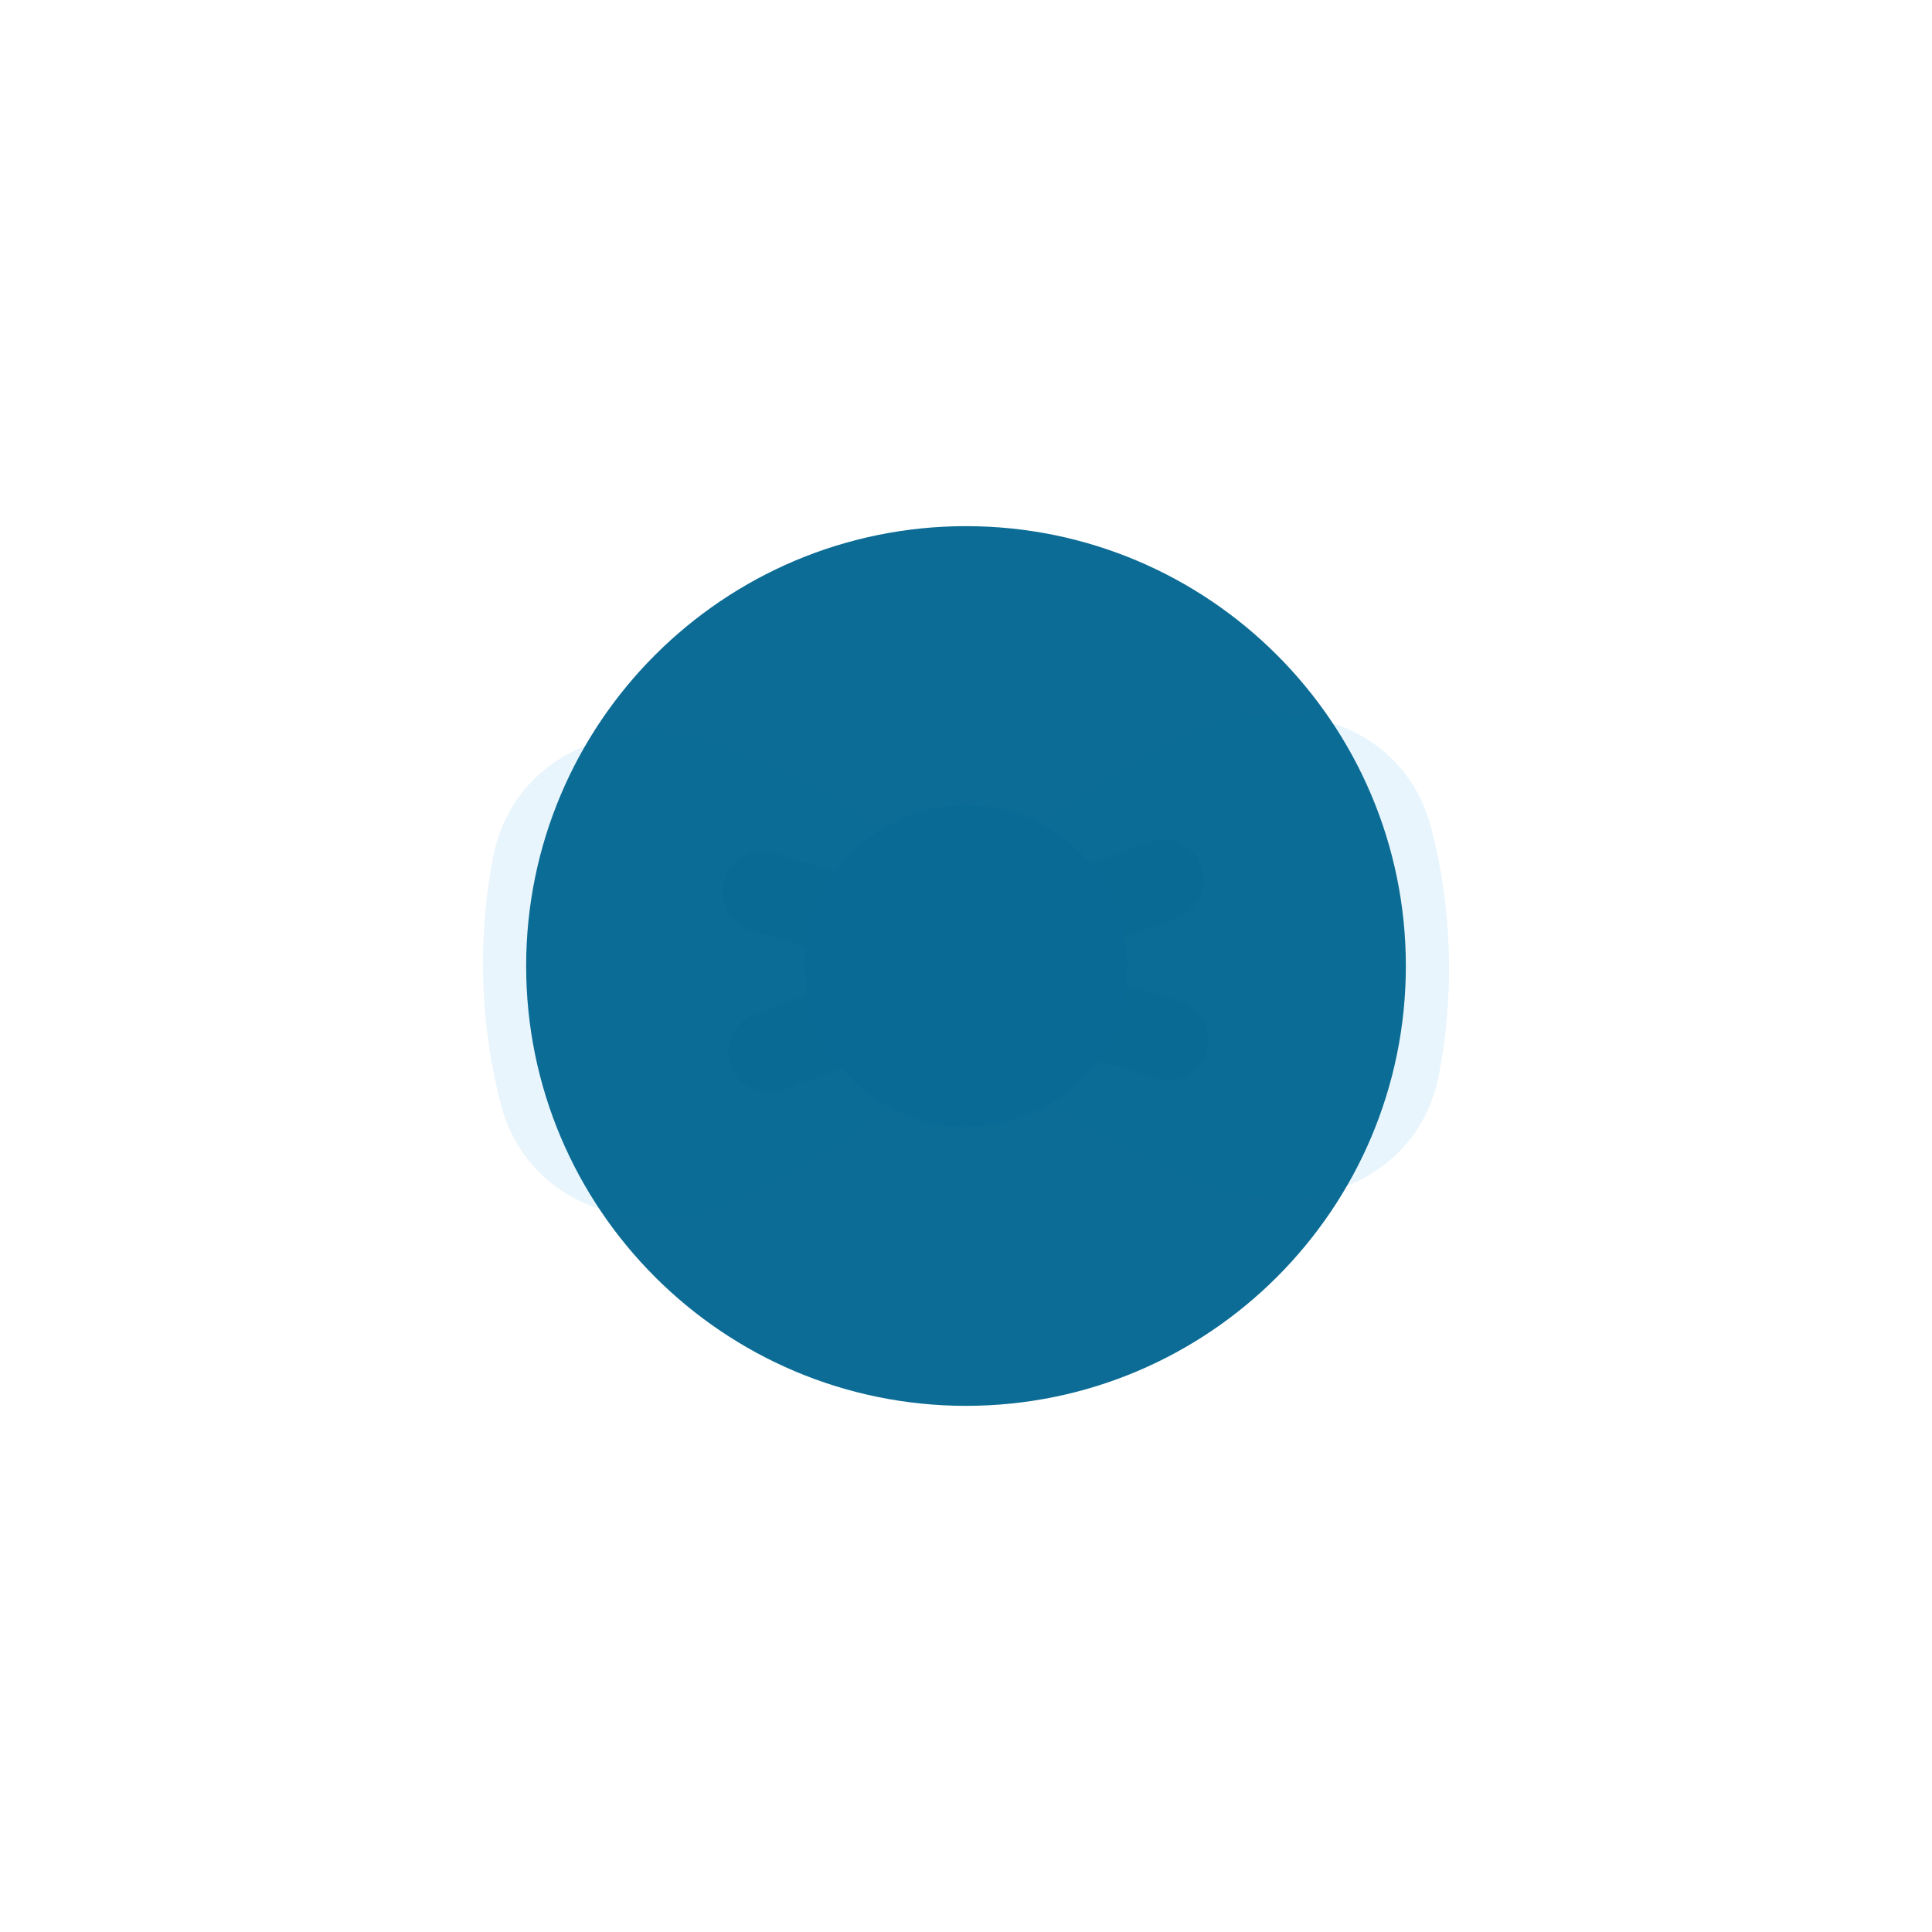
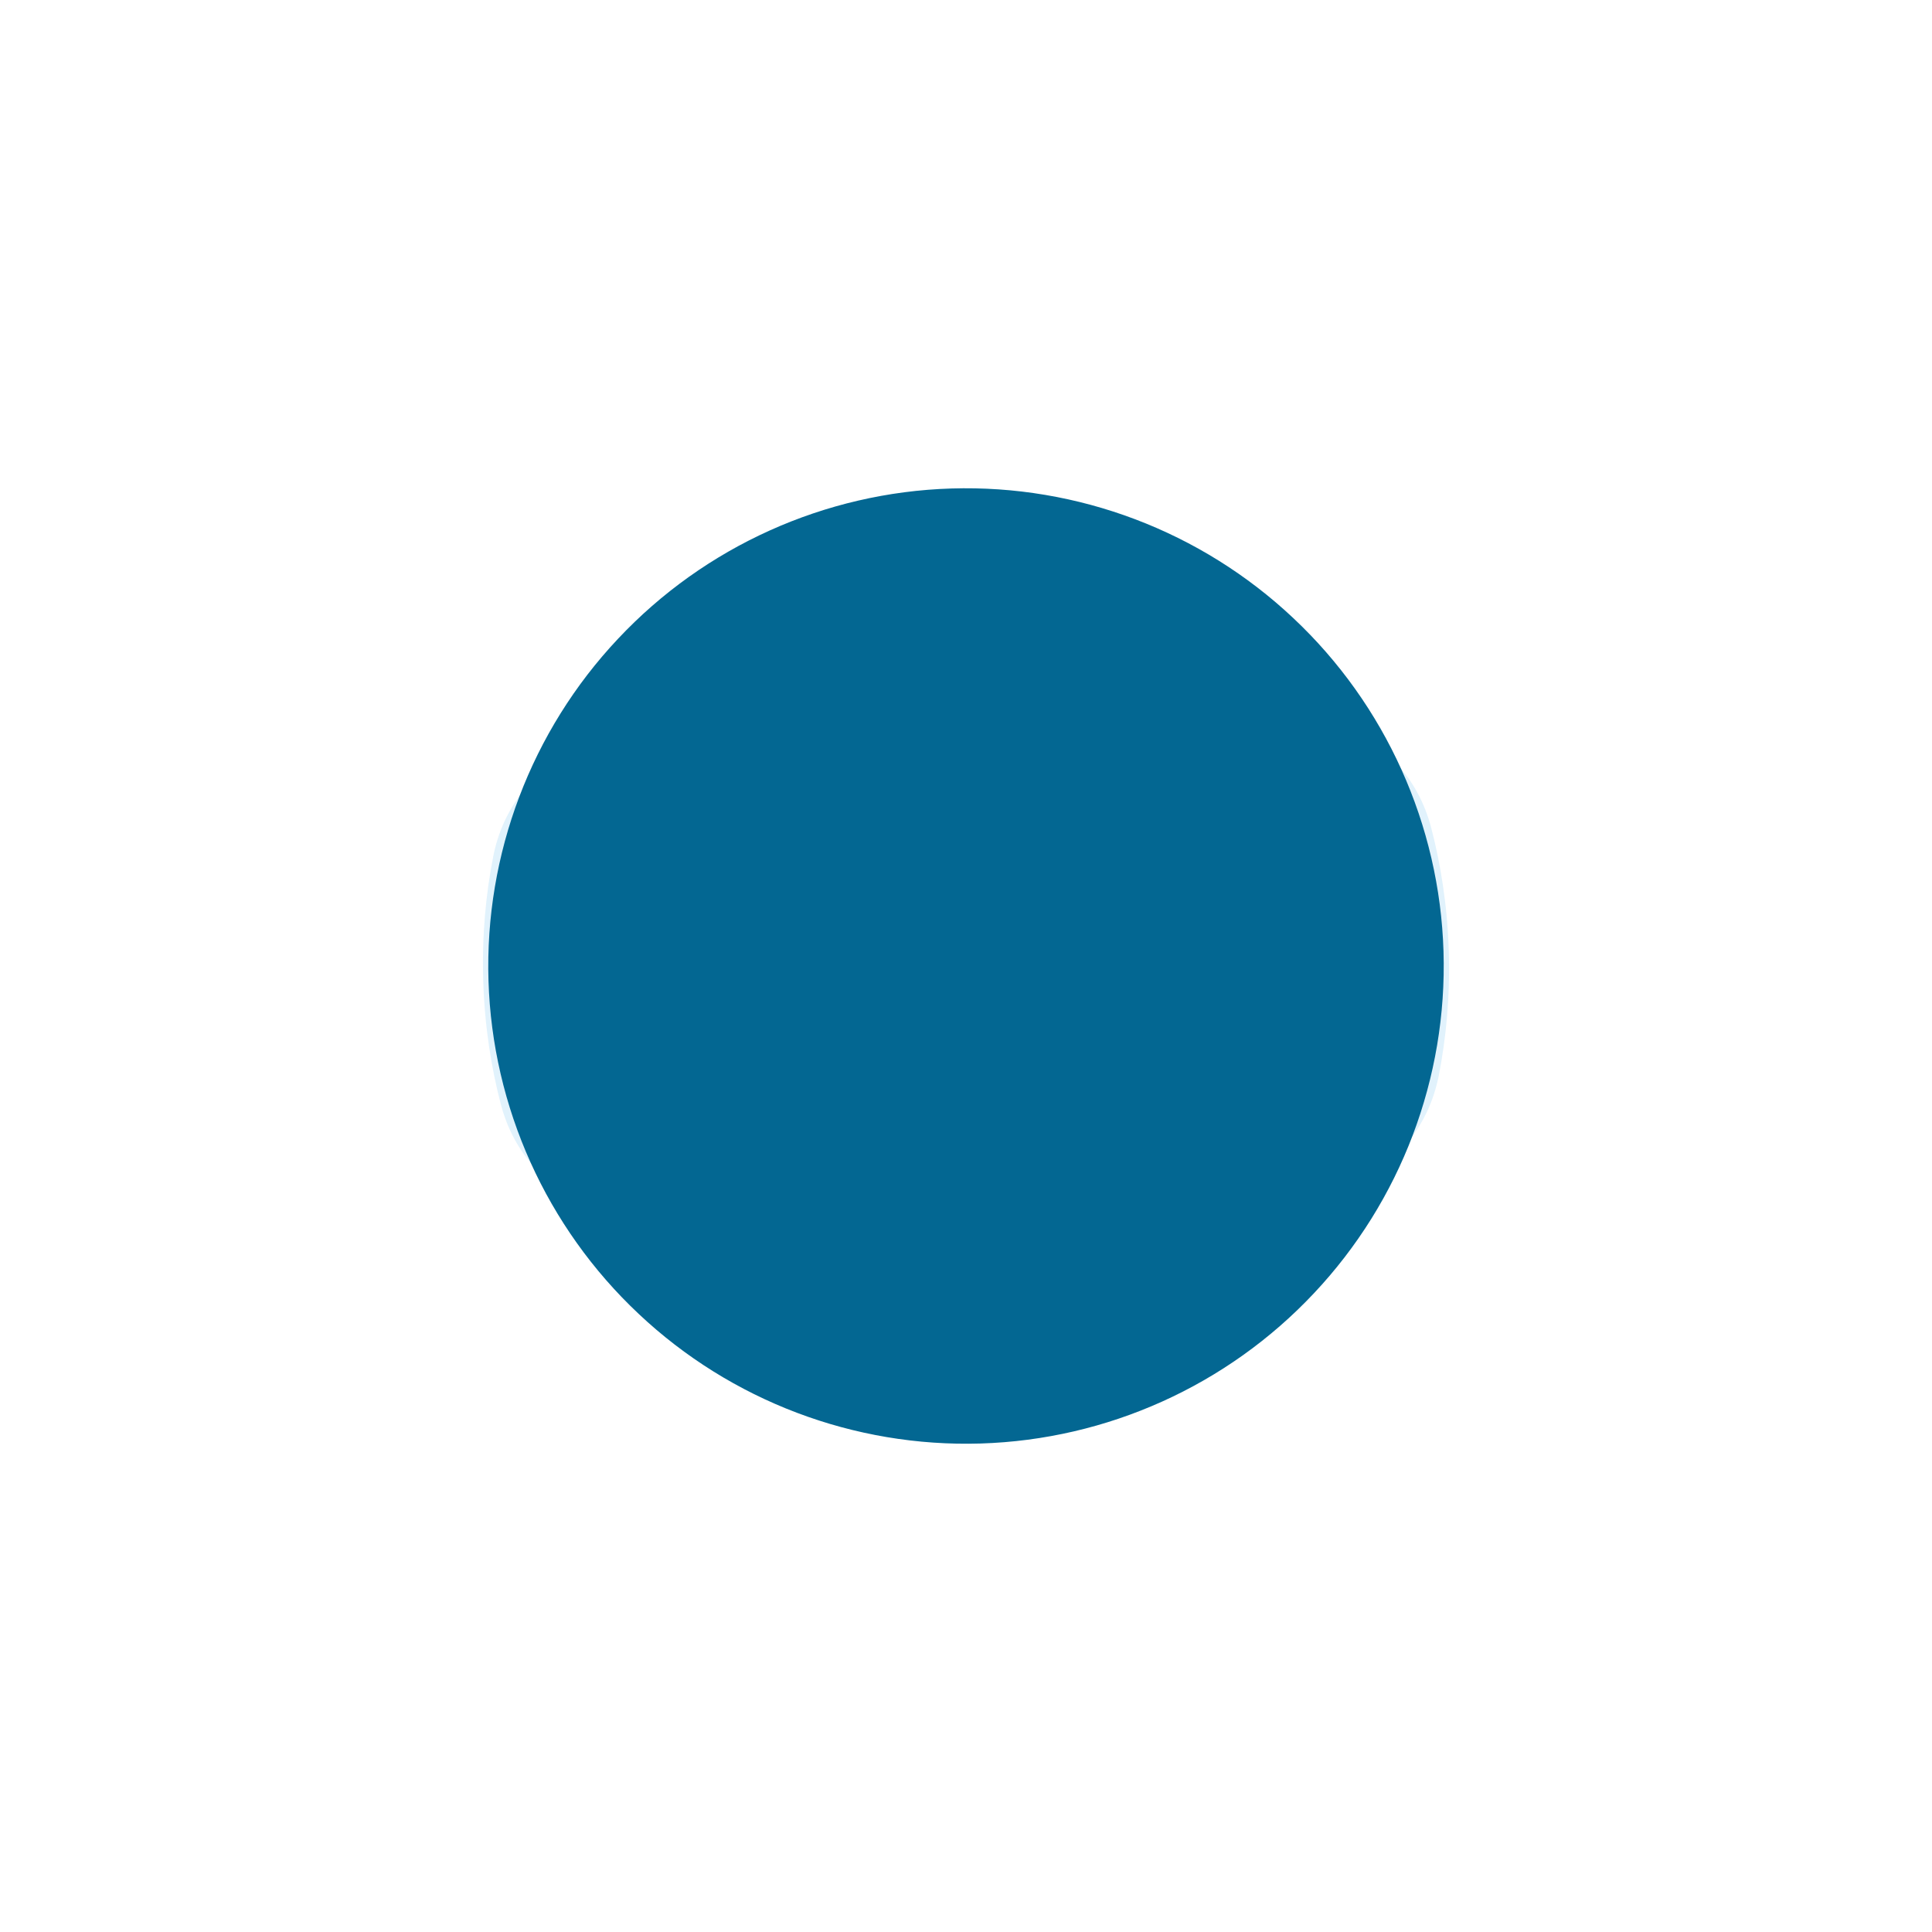
- <svg xmlns="http://www.w3.org/2000/svg" width="48" height="48">
-   <path fill="#55b4ed" fill-opacity=".133" d="M29.765 18.217C27.032 19.487 23.923 21.49 24 24c-.077-2.51-3.303-4.319-6.108-5.42-2.428-.953-5.14.147-5.64 2.712a13.801 13.801 0 0 0-.246 3.076c.035 1.147.203 2.17.433 3.055.656 2.529 3.431 3.461 5.796 2.36C20.968 28.513 24.077 26.51 24 24c.077 2.51 3.303 4.319 6.108 5.42 2.428.953 5.14-.147 5.641-2.712.175-.897.28-1.928.245-3.076a13.801 13.801 0 0 0-.433-3.055c-.656-2.529-3.431-3.461-5.796-2.36Z" />
-   <path fill="#007fb4" fill-opacity=".133" d="M29.281 22.787a1.001 1.001 0 0 0-.69-1.878L25.623 22a1.001 1.001 0 0 0 .353 1.94 1 1 0 0 0-.233 1.956l3.03.908a1.001 1.001 0 0 0 .573-1.916l-3.03-.908a1.003 1.003 0 0 0-.294-.042c.097-.005.195-.025.291-.06l2.968-1.091Zm-11.298-.92c-.158.53.142 1.087.671 1.245l3.03.908c.097.029.197.043.294.042a1.003 1.003 0 0 0-.291.06l-2.968 1.091a1.001 1.001 0 0 0 .69 1.878L22.377 26a1.001 1.001 0 0 0-.353-1.94 1 1 0 0 0 .233-1.956l-3.03-.908a1.001 1.001 0 0 0-1.244.671Z" />
-   <path fill="#c8e6ff" d="M23.877 20.002a4.001 4.001 0 0 0-2.617 6.911 4.001 4.001 0 0 0 5.654-.173 4.003 4.003 0 0 0-.173-5.653 4.002 4.002 0 0 0-2.864-1.085Z" />
-   <path fill="#006590" fill-opacity=".95" d="M24 13.072A10.932 10.932 0 0 0 13.072 24 10.932 10.932 0 0 0 24 34.928 10.932 10.932 0 0 0 34.928 24 10.932 10.932 0 0 0 24 13.072Z" />
+ <svg xmlns="http://www.w3.org/2000/svg" viewBox="0 0 48 48" id="bowtie" width="48px" height="48px">
+   <g id="rotation" transform="rotate(-1.755725 24 24)">
+     <path id="bow" d="M 29.939 18.396 C 27.169 19.582 24 21.489 24 24 C 24 21.489 20.831 19.582 18.061 18.396 C 15.663 17.369 12.918 18.385 12.34 20.933 C 12.137 21.825 12 22.852 12 24 C 12 25.148 12.137 26.175 12.34 27.067 C 12.918 29.615 15.663 30.631 18.061 29.604 C 20.831 28.418 24 26.511 24 24 C 24 26.511 27.169 28.418 29.939 29.604 C 32.337 30.631 35.082 29.615 35.66 27.067 C 35.863 26.175 36 25.148 36 24 C 36 22.852 35.863 21.825 35.66 20.933 C 35.082 18.385 32.337 17.369 29.939 18.396 Z" fill="#55b4ed" fill-opacity="0.175" stroke-width="1" />
+     <path id="shadow" d="M 29.316 22.949 C 29.84 22.774 30.123 22.208 29.948 21.684 C 29.774 21.16 29.207 20.877 28.684 21.051 L 25.684 22.051 C 25.16 22.226 24.877 22.792 25.051 23.316 C 25.188 23.727 25.567 23.99 25.977 24 C 25.567 24.01 25.188 24.273 25.051 24.684 C 24.877 25.208 25.16 25.774 25.684 25.949 L 28.684 26.949 C 29.207 27.123 29.774 26.84 29.948 26.316 C 30.123 25.792 29.84 25.226 29.316 25.051 L 26.316 24.051 C 26.219 24.019 26.12 24.002 26.023 24 C 26.12 23.998 26.219 23.981 26.316 23.949 L 29.316 22.949 Z M 18.051 21.684 C 17.877 22.208 18.16 22.774 18.684 22.949 L 21.684 23.949 C 21.781 23.981 21.879 23.998 21.977 24 C 21.879 24.002 21.781 24.019 21.684 24.051 L 18.684 25.051 C 18.16 25.226 17.877 25.792 18.051 26.316 C 18.226 26.84 18.792 27.123 19.316 26.949 L 22.316 25.949 C 22.84 25.774 23.123 25.208 22.948 24.684 C 22.811 24.273 22.433 24.01 22.023 24 C 22.433 23.99 22.811 23.727 22.948 23.316 C 23.123 22.792 22.84 22.226 22.316 22.051 L 19.316 21.051 C 18.792 20.877 18.226 21.16 18.051 21.684 Z" fill="#007fb4" fill-opacity="0.175" stroke-width="1" />
+     <g id="dot_scale" transform="translate(24 24) scale(2.96728 2.96728) translate(-24 -24)">
+       <path id="dot" d="M 24 20 C 22.94 20 21.921 20.422 21.172 21.172 C 20.422 21.921 20 22.94 20 24 C 20 25.06 20.422 26.079 21.172 26.828 C 21.921 27.578 22.94 28 24 28 C 25.06 28 26.079 27.578 26.828 26.828 C 27.578 26.079 28 25.06 28 24 C 28 22.94 27.578 21.921 26.828 21.172 C 26.079 20.422 25.06 20 24 20 Z" fill="#036792" stroke-width="1" />
+     </g>
+   </g>
</svg>
